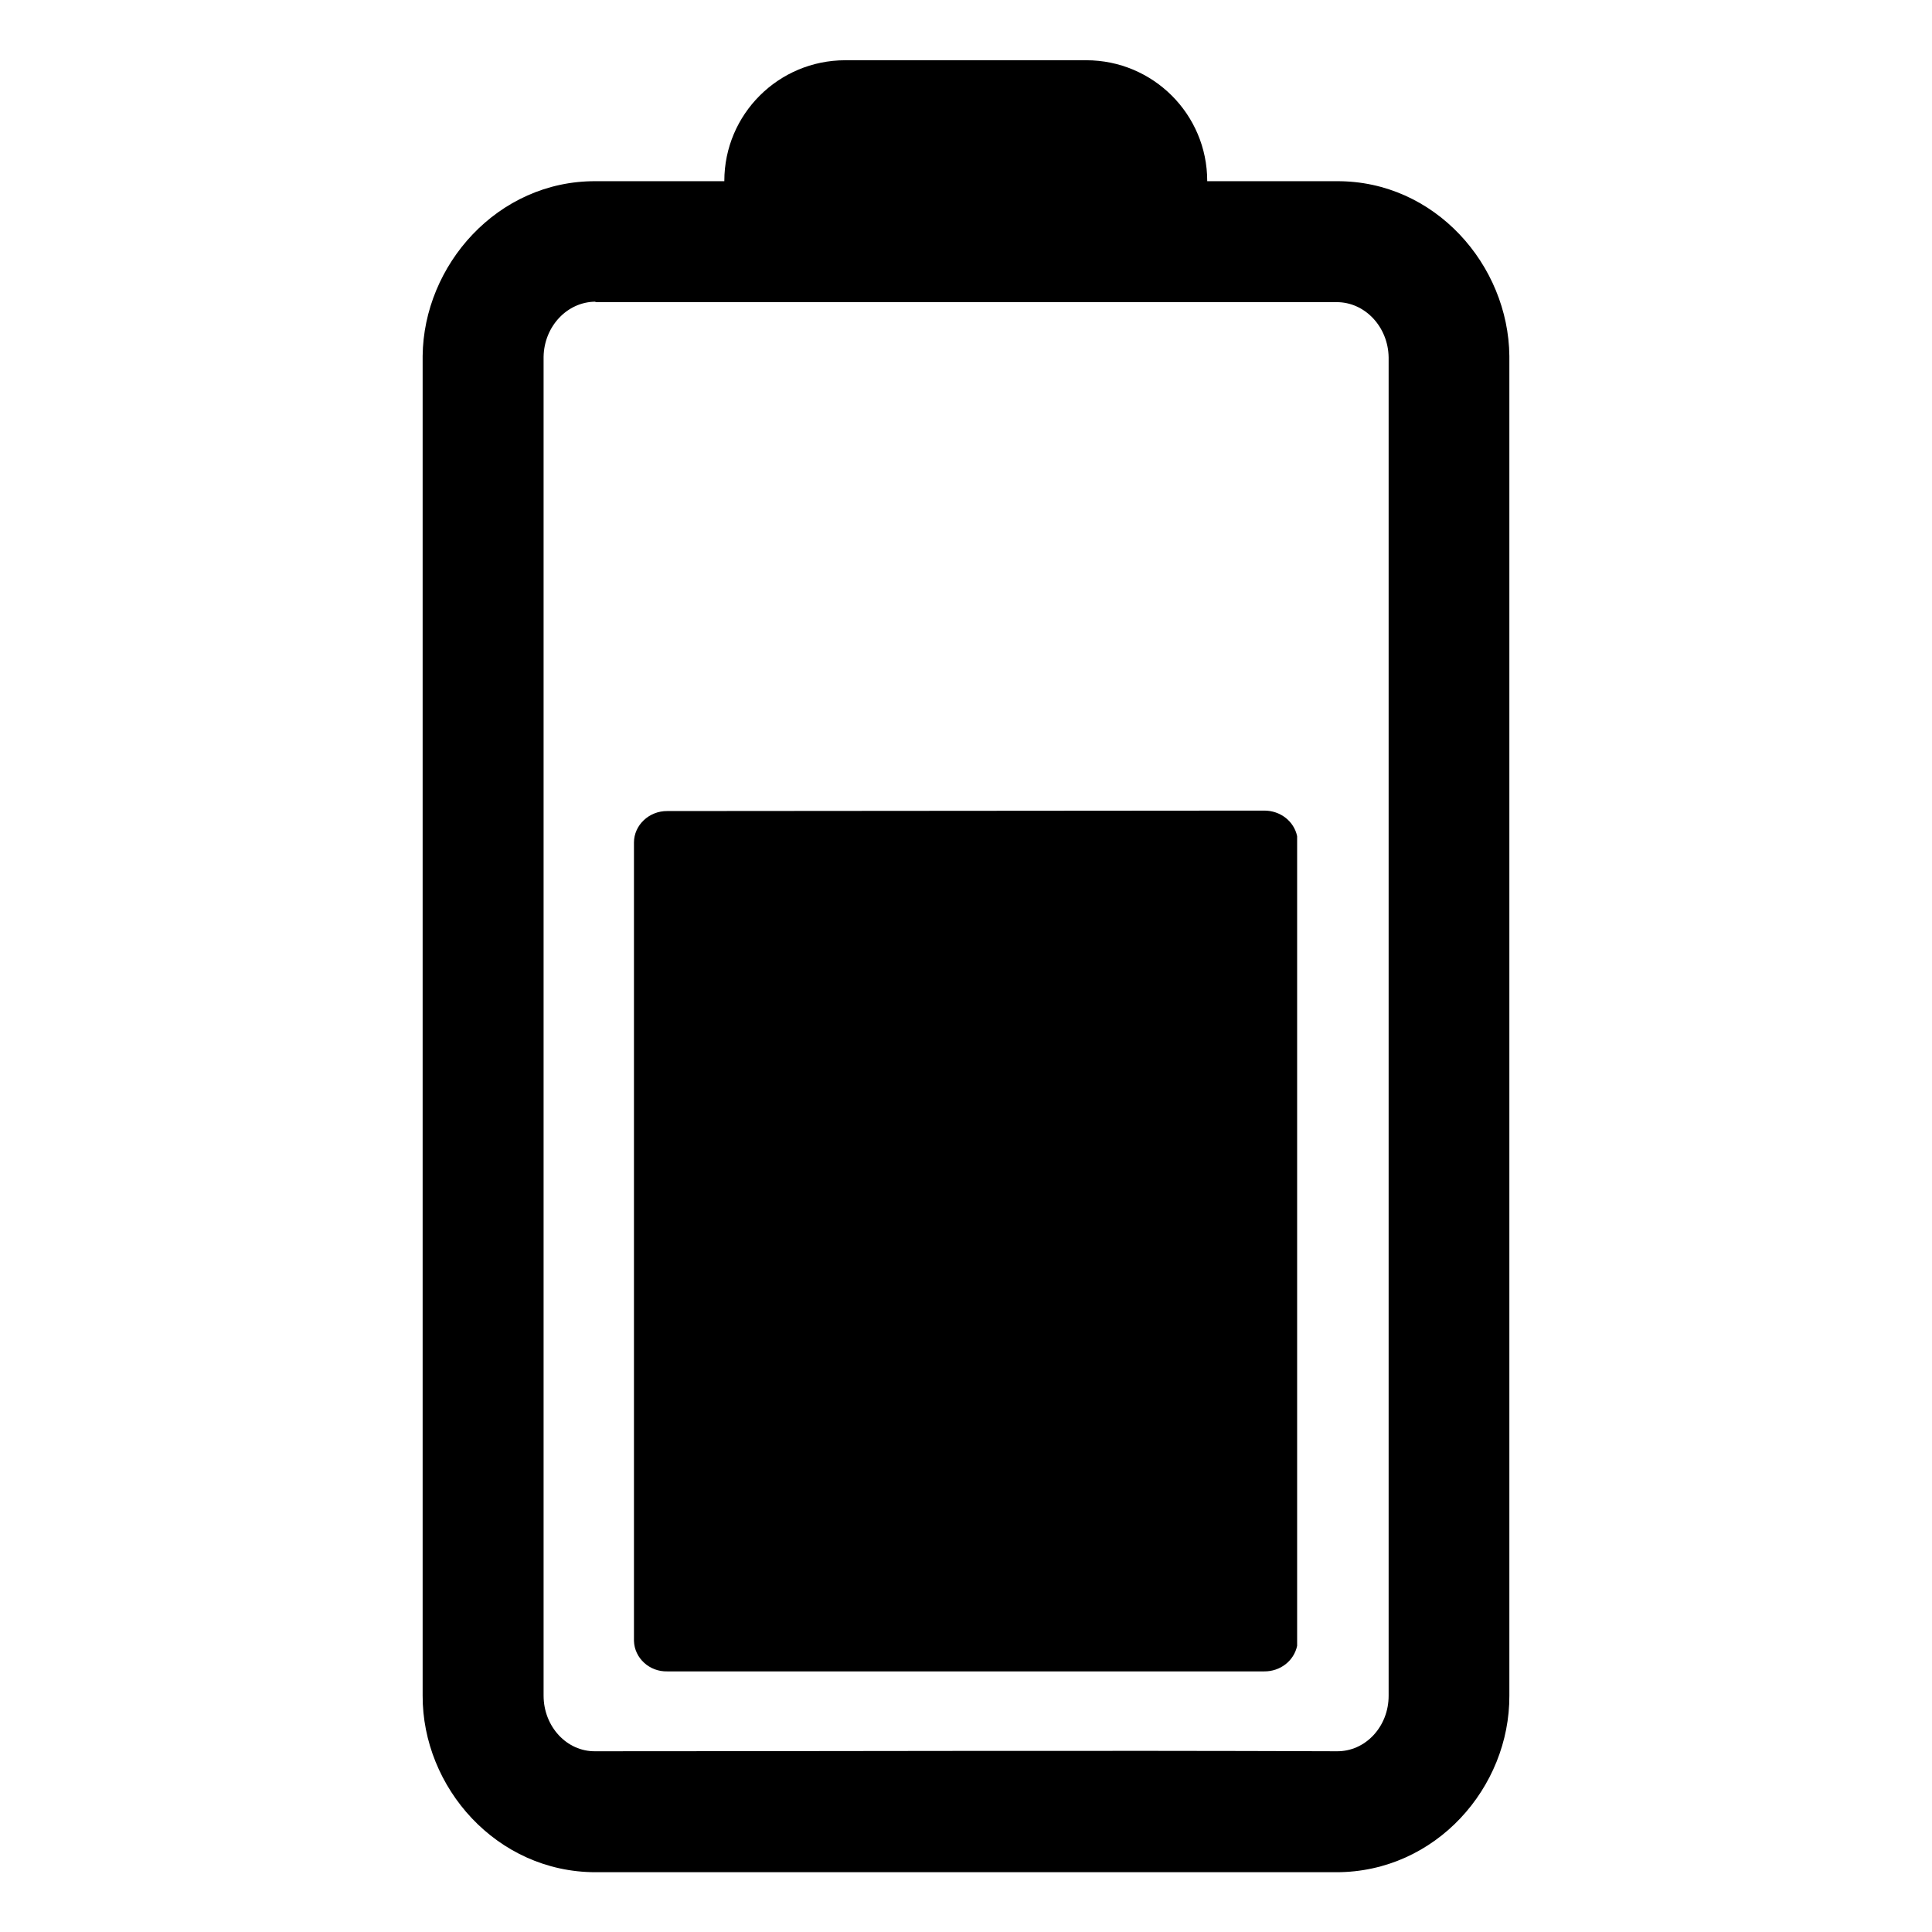
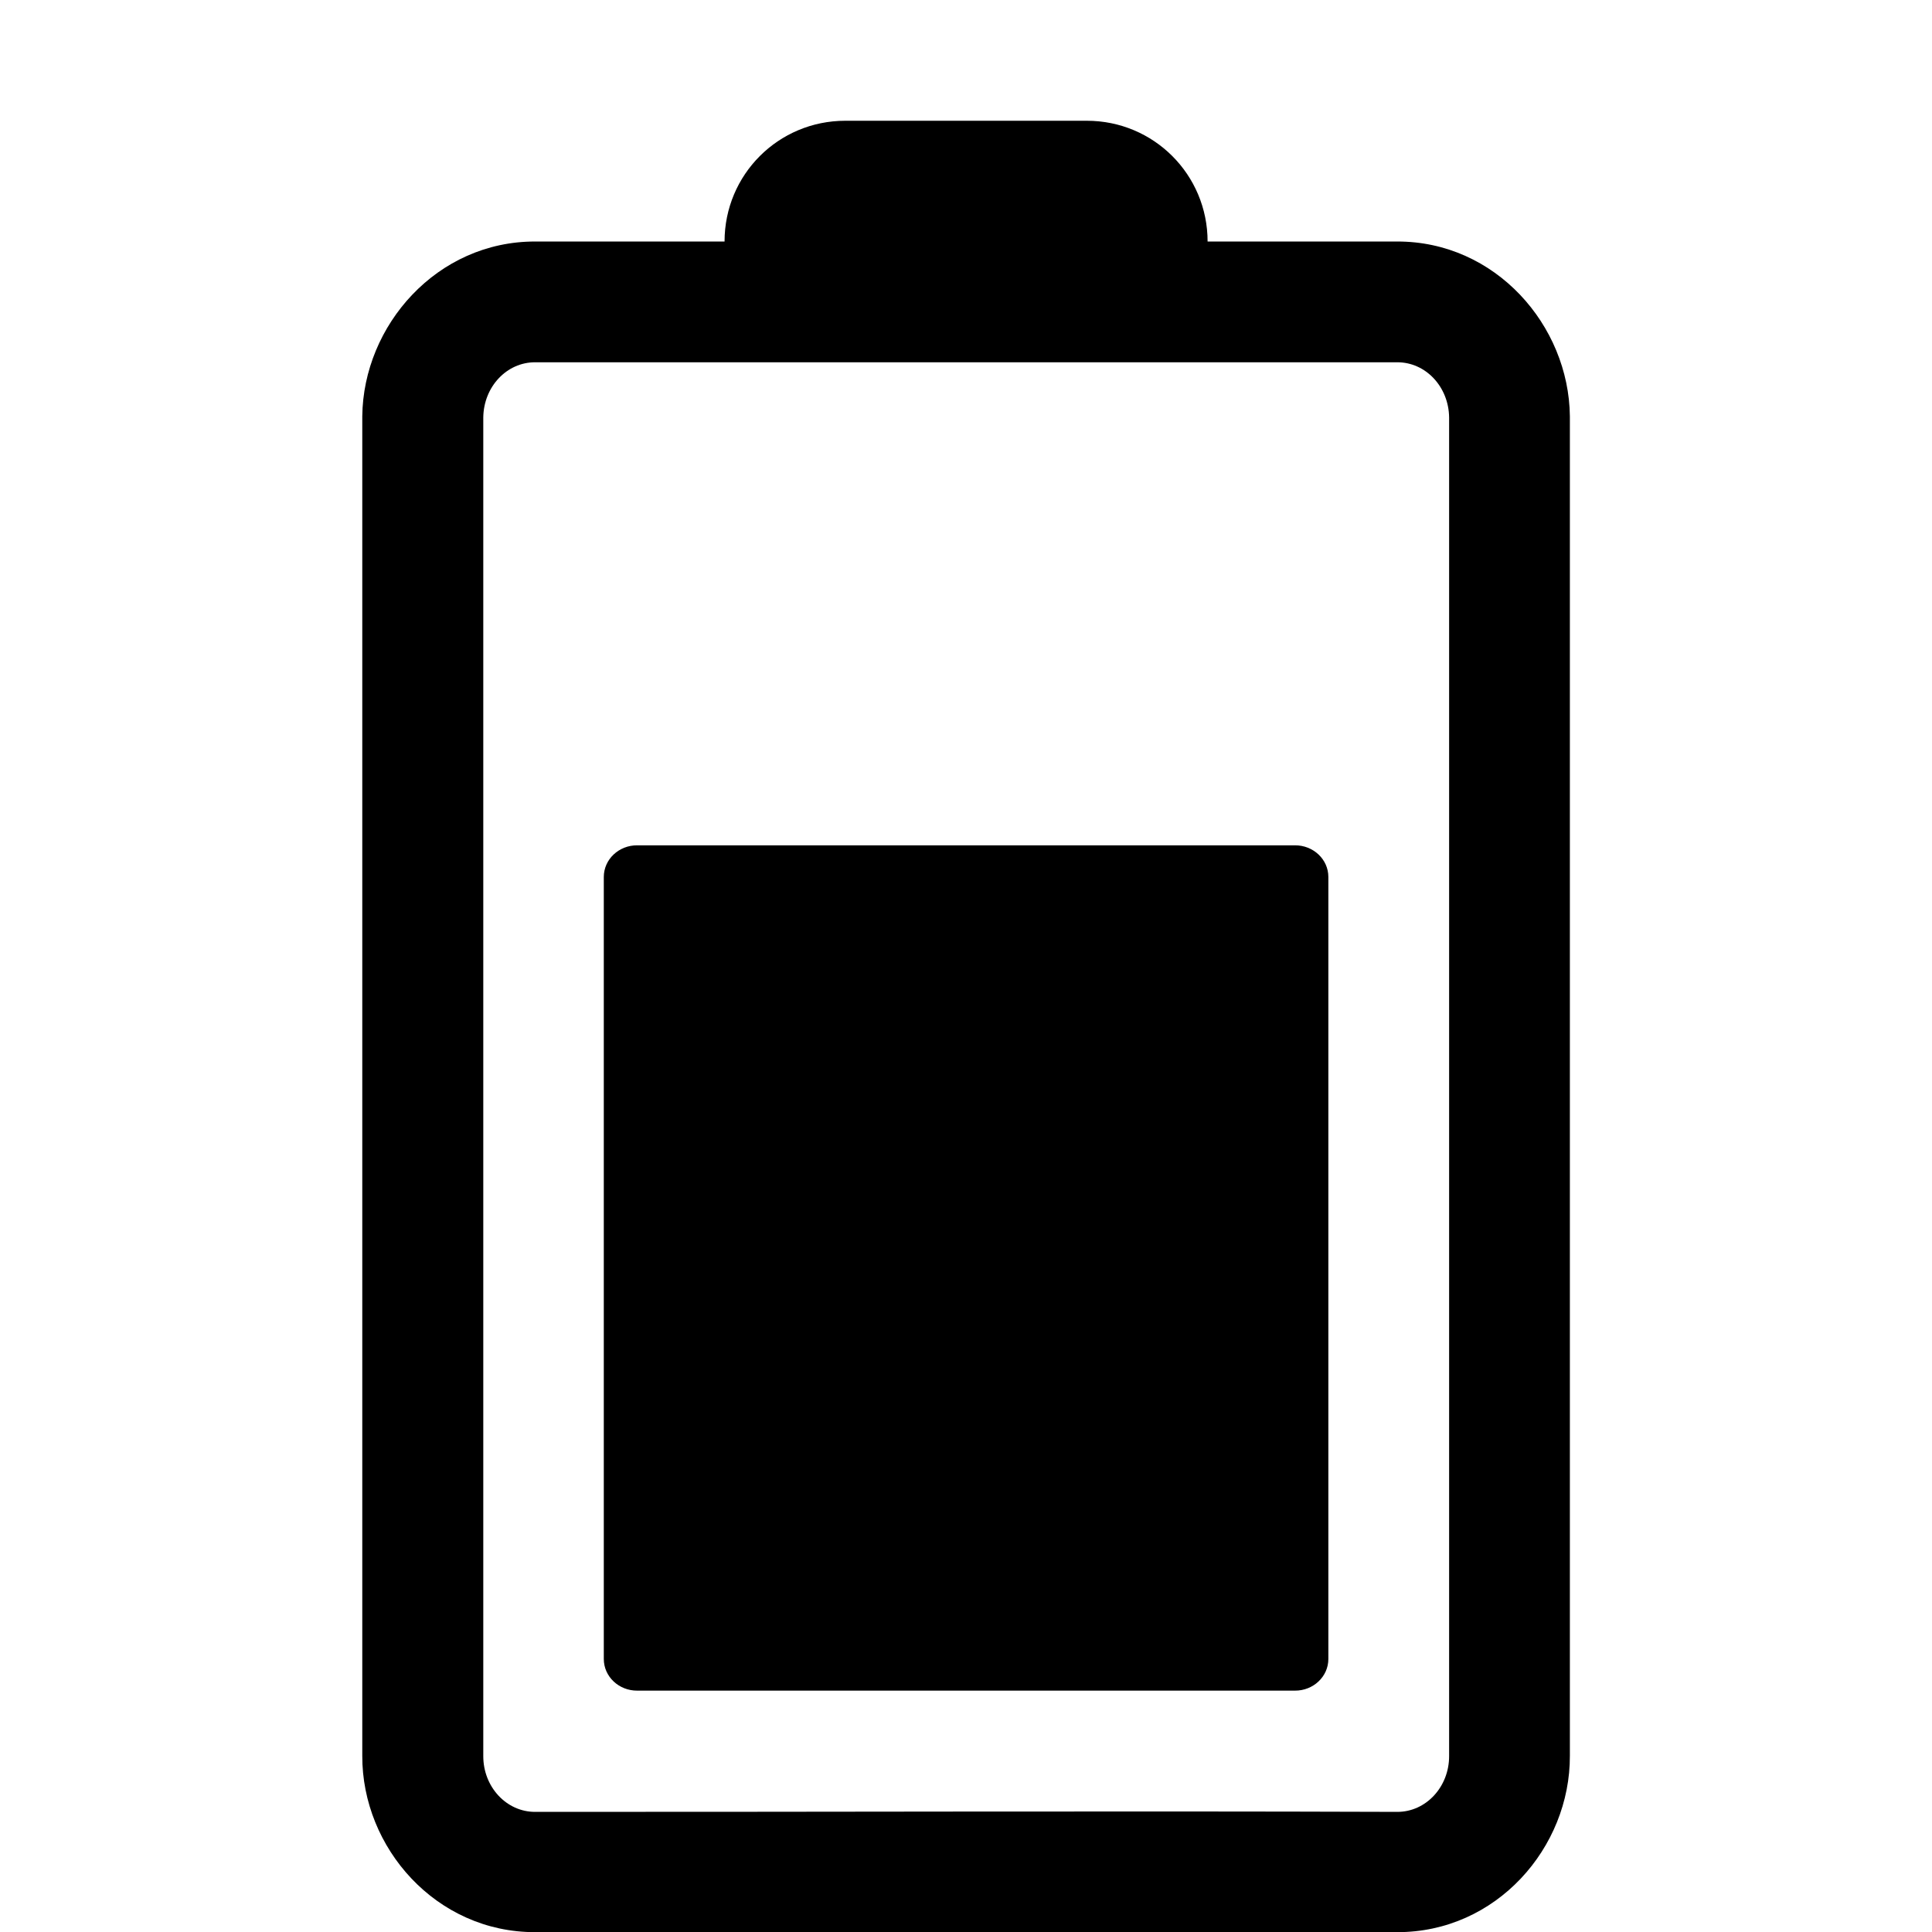
<svg xmlns="http://www.w3.org/2000/svg" id="svg8" version="1.1" viewBox="0 0 4.233 4.233" height="16" width="16">
  <defs id="defs2" />
  <g id="g1156" style="display:inline">
-     <g id="g843">
-       <path id="path848" style="color:#000000;font-style:normal;font-variant:normal;font-weight:normal;font-stretch:normal;font-size:medium;line-height:normal;font-family:sans-serif;font-variant-ligatures:normal;font-variant-position:normal;font-variant-caps:normal;font-variant-numeric:normal;font-variant-alternates:normal;font-variant-east-asian:normal;font-feature-settings:normal;font-variation-settings:normal;text-indent:0;text-align:start;text-decoration:none;text-decoration-line:none;text-decoration-style:solid;text-decoration-color:#000000;letter-spacing:normal;word-spacing:normal;text-transform:none;writing-mode:lr-tb;direction:ltr;text-orientation:mixed;dominant-baseline:auto;baseline-shift:baseline;text-anchor:start;white-space:normal;shape-padding:0;shape-margin:0;inline-size:0;clip-rule:nonzero;display:inline;overflow:visible;visibility:visible;isolation:auto;mix-blend-mode:normal;color-interpolation:sRGB;color-interpolation-filters:linearRGB;solid-color:#000000;solid-opacity:1;vector-effect:none;fill:#000000;fill-opacity:1;fill-rule:nonzero;stroke:none;stroke-width:1.074;stroke-linecap:round;stroke-linejoin:round;stroke-miterlimit:4;stroke-dasharray:none;stroke-dashoffset:0;stroke-opacity:1;paint-order:stroke markers fill;color-rendering:auto;image-rendering:auto;shape-rendering:auto;text-rendering:auto;enable-background:accumulate;stop-color:#000000" d="m 1.462,1.777 c -0.04,-3.698e-4 -0.073,0.031 -0.073,0.069 0,0.583 0,1.166 0,1.749 0.001,0.038 0.034,0.068 0.073,0.067 h 1.308 c 0.035,2.534e-4 0.065,-0.023 0.072,-0.056 0,-0.591 0,-1.183 0,-1.774 -0.007,-0.033 -0.037,-0.056 -0.072,-0.056 z" />
-       <g id="g855">
-         <path id="path889" style="color:#000000;font-style:normal;font-variant:normal;font-weight:normal;font-stretch:normal;font-size:medium;line-height:normal;font-family:sans-serif;font-variant-ligatures:normal;font-variant-position:normal;font-variant-caps:normal;font-variant-numeric:normal;font-variant-alternates:normal;font-variant-east-asian:normal;font-feature-settings:normal;font-variation-settings:normal;text-indent:0;text-align:start;text-decoration:none;text-decoration-line:none;text-decoration-style:solid;text-decoration-color:#000000;letter-spacing:normal;word-spacing:normal;text-transform:none;writing-mode:lr-tb;direction:ltr;text-orientation:mixed;dominant-baseline:auto;baseline-shift:baseline;text-anchor:start;white-space:normal;shape-padding:0;shape-margin:0;inline-size:0;clip-rule:nonzero;display:inline;overflow:visible;visibility:visible;isolation:auto;mix-blend-mode:normal;color-interpolation:sRGB;color-interpolation-filters:linearRGB;solid-color:#000000;solid-opacity:1;vector-effect:none;fill:#000000;fill-opacity:1;fill-rule:nonzero;stroke:none;stroke-width:1;stroke-linecap:round;stroke-linejoin:round;stroke-miterlimit:4;stroke-dasharray:none;stroke-dashoffset:0;stroke-opacity:1;paint-order:stroke markers fill;color-rendering:auto;image-rendering:auto;shape-rendering:auto;text-rendering:auto;enable-background:accumulate;stop-color:#000000" d="M 1.305,0.397 C 1.09,0.396 0.928,0.581 0.926,0.78 c -2.7e-6,6.8791e-4 -2.7e-6,0.001 0,0.002 V 3.715 c -7.144e-4,0.201 0.162,0.387 0.379,0.387 0.541,0 1.082,0 1.623,0 C 3.146,4.102 3.308,3.916 3.307,3.715 V 0.782 c 2.7e-6,-6.8791e-4 2.7e-6,-0.001 0,-0.002 C 3.305,0.581 3.144,0.396 2.929,0.397 c -0.541,0 -1.082,0 -1.623,0 z m -5.16e-4,0.265 c 0.541,0 1.083,0 1.624,0 0.062,-2.6003e-4 0.113,0.054 0.114,0.121 V 3.715 c 2.402e-4,0.068 -0.051,0.123 -0.114,0.122 -0.542,-0.002 -1.082,0 -1.624,0 C 1.242,3.838 1.191,3.783 1.191,3.715 V 0.782 C 1.192,0.715 1.243,0.661 1.305,0.661 Z" />
-         <rect style="opacity:1;fill:#000000;stroke:none;stroke-width:0.544;stroke-linecap:round;stroke-linejoin:round;stroke-miterlimit:4;stroke-dasharray:none;paint-order:normal" id="rect832" width="1.058" height="0.529" x="1.587" y="0.132" ry="0.265" />
-       </g>
+     <g id="g838">
+       <path id="path898" style="color:#000000;font-style:normal;font-variant:normal;font-weight:normal;font-stretch:normal;font-size:medium;line-height:normal;font-family:sans-serif;font-variant-ligatures:normal;font-variant-position:normal;font-variant-caps:normal;font-variant-numeric:normal;font-variant-alternates:normal;font-variant-east-asian:normal;font-feature-settings:normal;font-variation-settings:normal;text-indent:0;text-align:start;text-decoration:none;text-decoration-line:none;text-decoration-style:solid;text-decoration-color:#000000;letter-spacing:normal;word-spacing:normal;text-transform:none;writing-mode:lr-tb;direction:ltr;text-orientation:mixed;dominant-baseline:auto;baseline-shift:baseline;text-anchor:start;white-space:normal;shape-padding:0;shape-margin:0;inline-size:0;clip-rule:nonzero;display:inline;overflow:visible;visibility:visible;isolation:auto;mix-blend-mode:normal;color-interpolation:sRGB;color-interpolation-filters:linearRGB;solid-color:#000000;solid-opacity:1;vector-effect:none;fill:#000000;fill-opacity:1;fill-rule:nonzero;stroke:none;stroke-width:4.058;stroke-linecap:round;stroke-linejoin:round;stroke-miterlimit:4;stroke-dasharray:none;stroke-dashoffset:0;stroke-opacity:1;paint-order:stroke markers fill;color-rendering:auto;image-rendering:auto;shape-rendering:auto;text-rendering:auto;enable-background:accumulate;stop-color:#000000" d="M 5.277,7 C 5.125,6.999 5,7.116 5,7.262 5,9.421 5,11.579 5,13.738 5,13.884 5.125,14.001 5.277,14 H 10.723 C 10.875,14.001 11,13.884 11,13.738 11,11.579 11,9.421 11,7.262 11,7.116 10.875,6.999 10.723,7 Z" transform="scale(0.2645833)" />
+       <path id="path866" style="color:#000000;font-style:normal;font-variant:normal;font-weight:normal;font-stretch:normal;font-size:medium;line-height:normal;font-family:sans-serif;font-variant-ligatures:normal;font-variant-position:normal;font-variant-caps:normal;font-variant-numeric:normal;font-variant-alternates:normal;font-variant-east-asian:normal;font-feature-settings:normal;font-variation-settings:normal;text-indent:0;text-align:start;text-decoration:none;text-decoration-line:none;text-decoration-style:solid;text-decoration-color:#000000;letter-spacing:normal;word-spacing:normal;text-transform:none;writing-mode:lr-tb;direction:ltr;text-orientation:mixed;dominant-baseline:auto;baseline-shift:baseline;text-anchor:start;white-space:normal;shape-padding:0;shape-margin:0;inline-size:0;clip-rule:nonzero;display:inline;overflow:visible;visibility:visible;isolation:auto;mix-blend-mode:normal;color-interpolation:sRGB;color-interpolation-filters:linearRGB;solid-color:#000000;solid-opacity:1;vector-effect:none;fill:#000000;fill-opacity:1;fill-rule:nonzero;stroke:none;stroke-width:3.78;stroke-linecap:round;stroke-linejoin:round;stroke-miterlimit:4;stroke-dasharray:none;stroke-dashoffset:0;stroke-opacity:1;paint-order:stroke markers fill;color-rendering:auto;image-rendering:auto;shape-rendering:auto;text-rendering:auto;enable-background:accumulate;stop-color:#000000" d="M 7 1 C 6.446 1 6 1.446 6 2 L 4.434 2 C 3.619 1.997 3.008 2.694 3 3.447 C 3 3.45 3 3.452 3 3.455 L 3 4 L 3 14.539 C 2.997 15.3 3.611 16.003 4.434 16 L 11.568 16 C 12.391 16.003 13.003 15.3 13 14.539 L 13 3.455 C 13 3.452 13 3.45 13 3.447 C 12.992 2.694 12.383 1.997 11.568 2 L 10 2 C 10 1.446 9.554 1 9 1 L 7 1 z M 4.432 3 L 11.57 3 C 11.806 2.999 11.997 3.203 12 3.457 L 12 14.541 C 12.001 14.797 11.808 15.005 11.57 15.004 C 9.25 14.996 6.753 15.005 4.432 15.004 C 4.194 15.005 4.001 14.797 4.002 14.541 L 4.002 3.457 C 4.005 3.203 4.196 2.999 4.432 3 z " transform="scale(0.2645833)" />
    </g>
  </g>
</svg>
